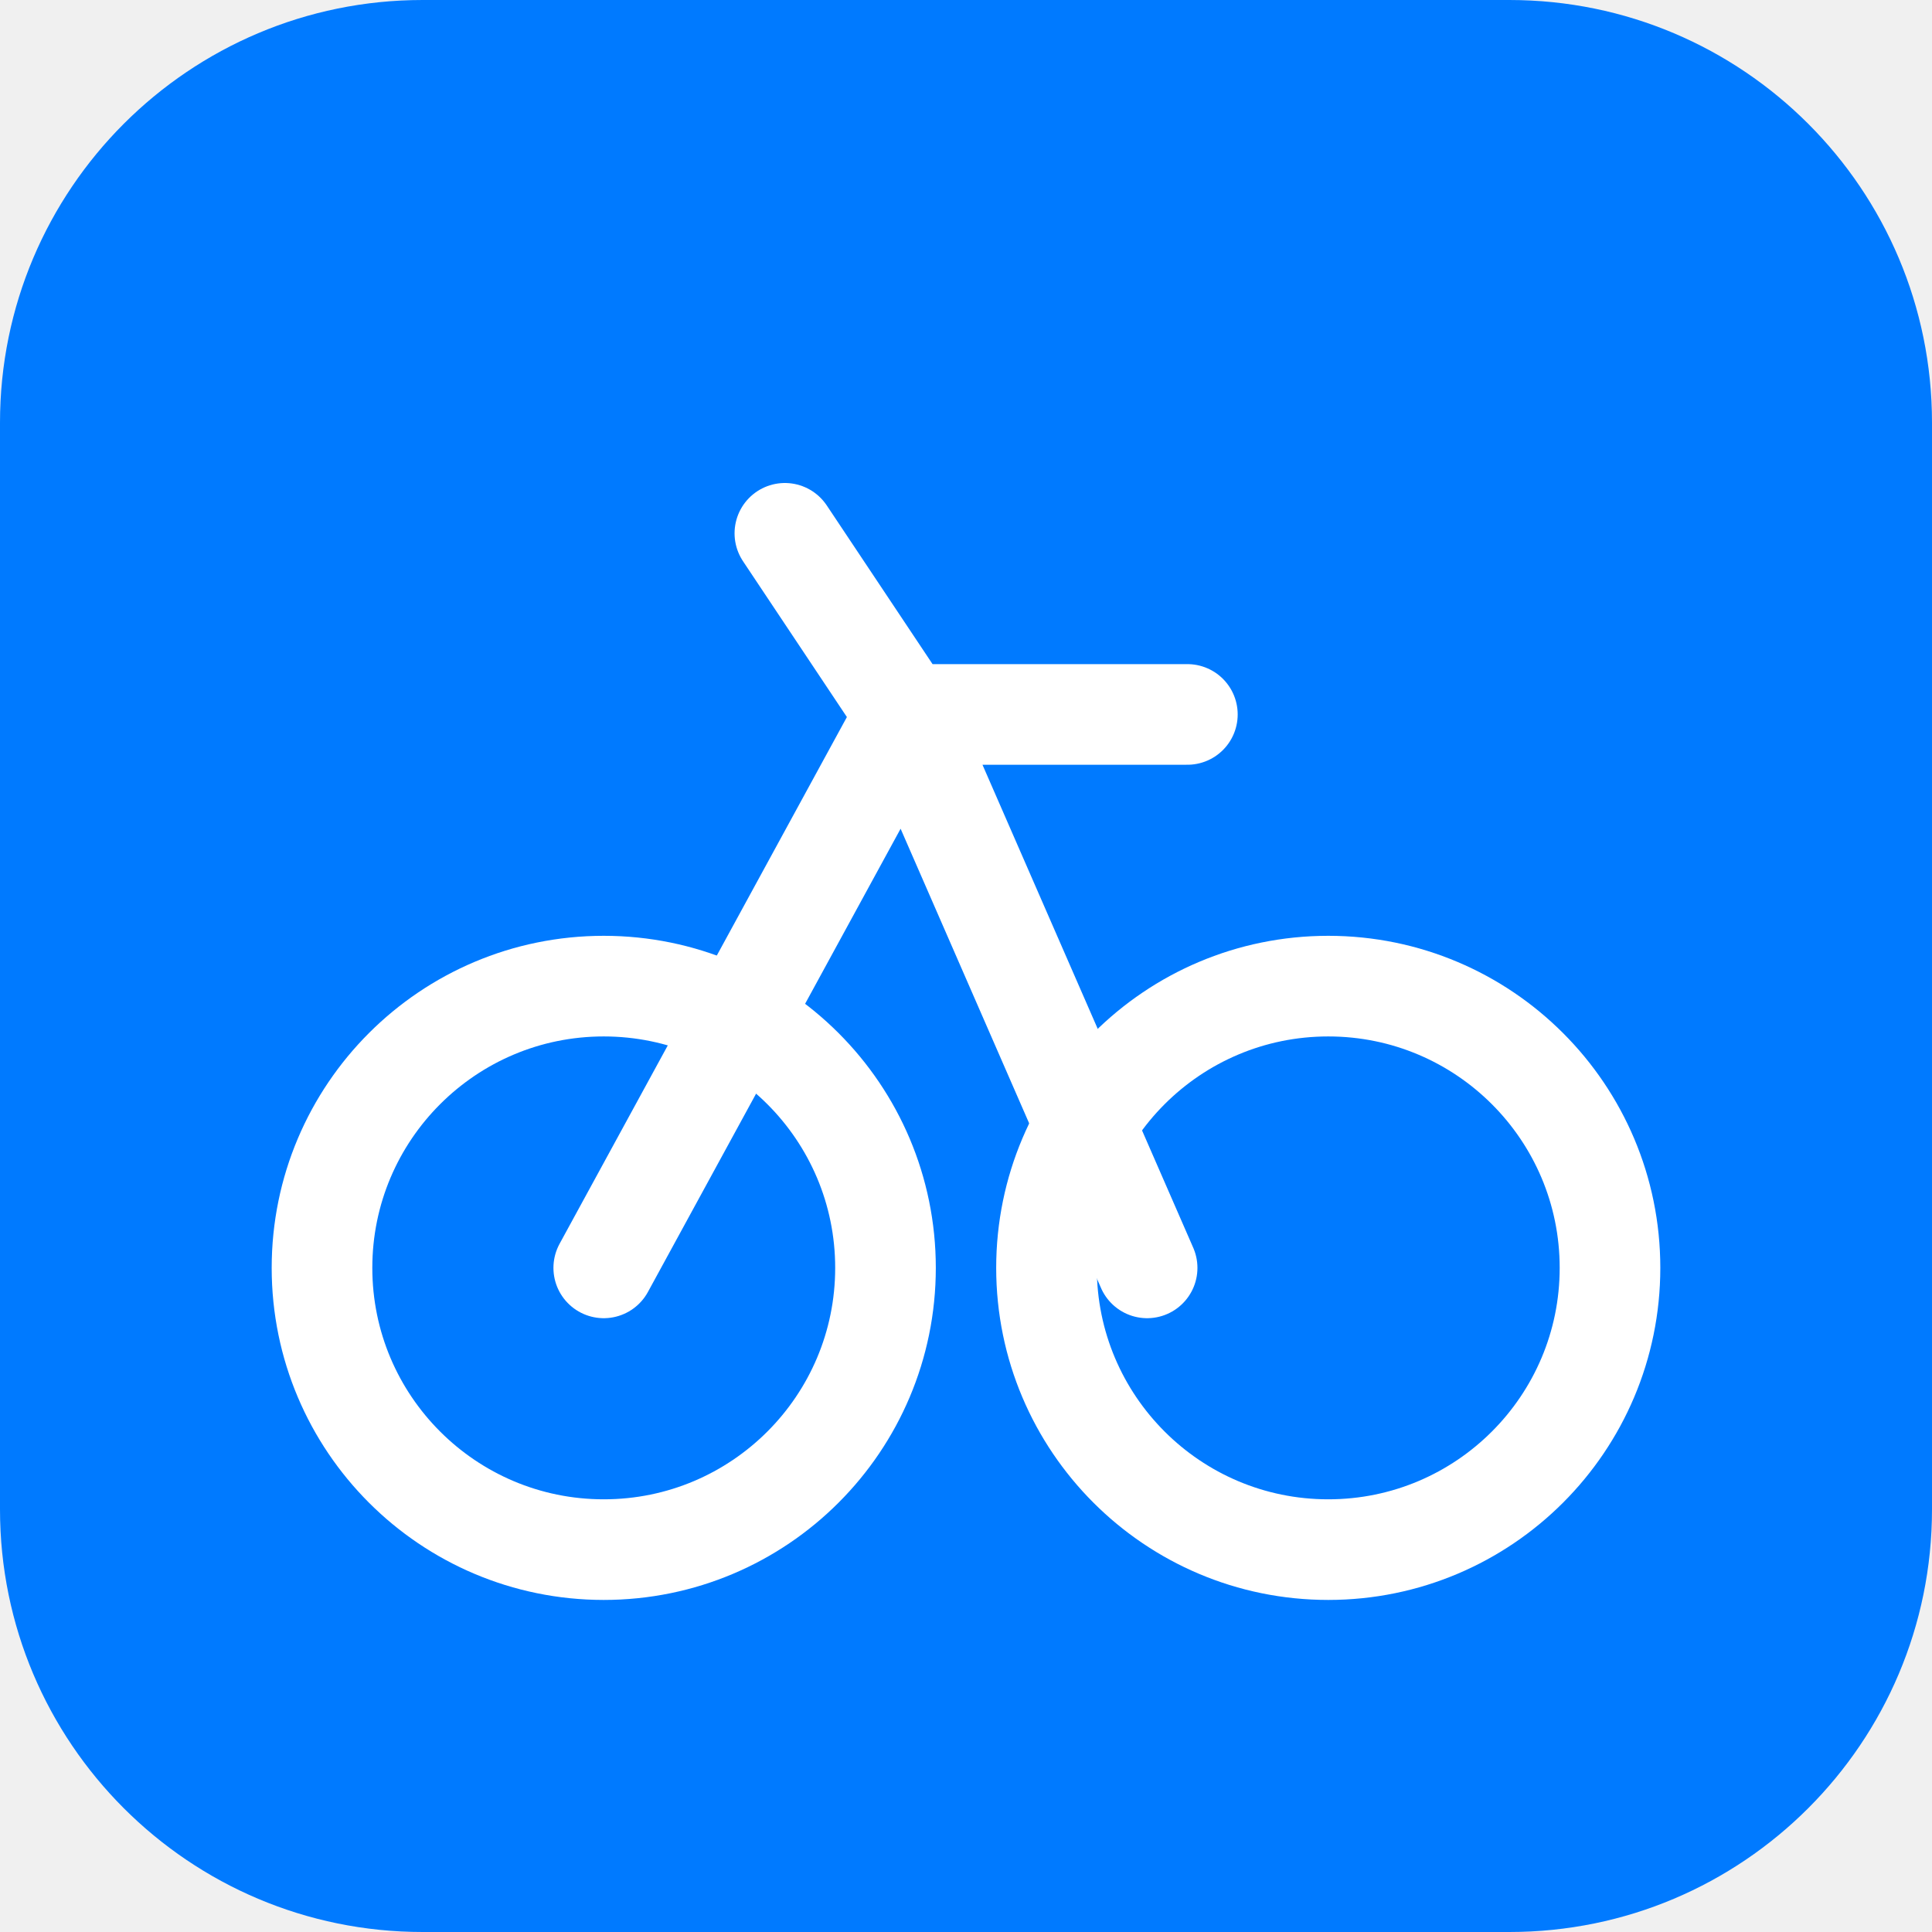
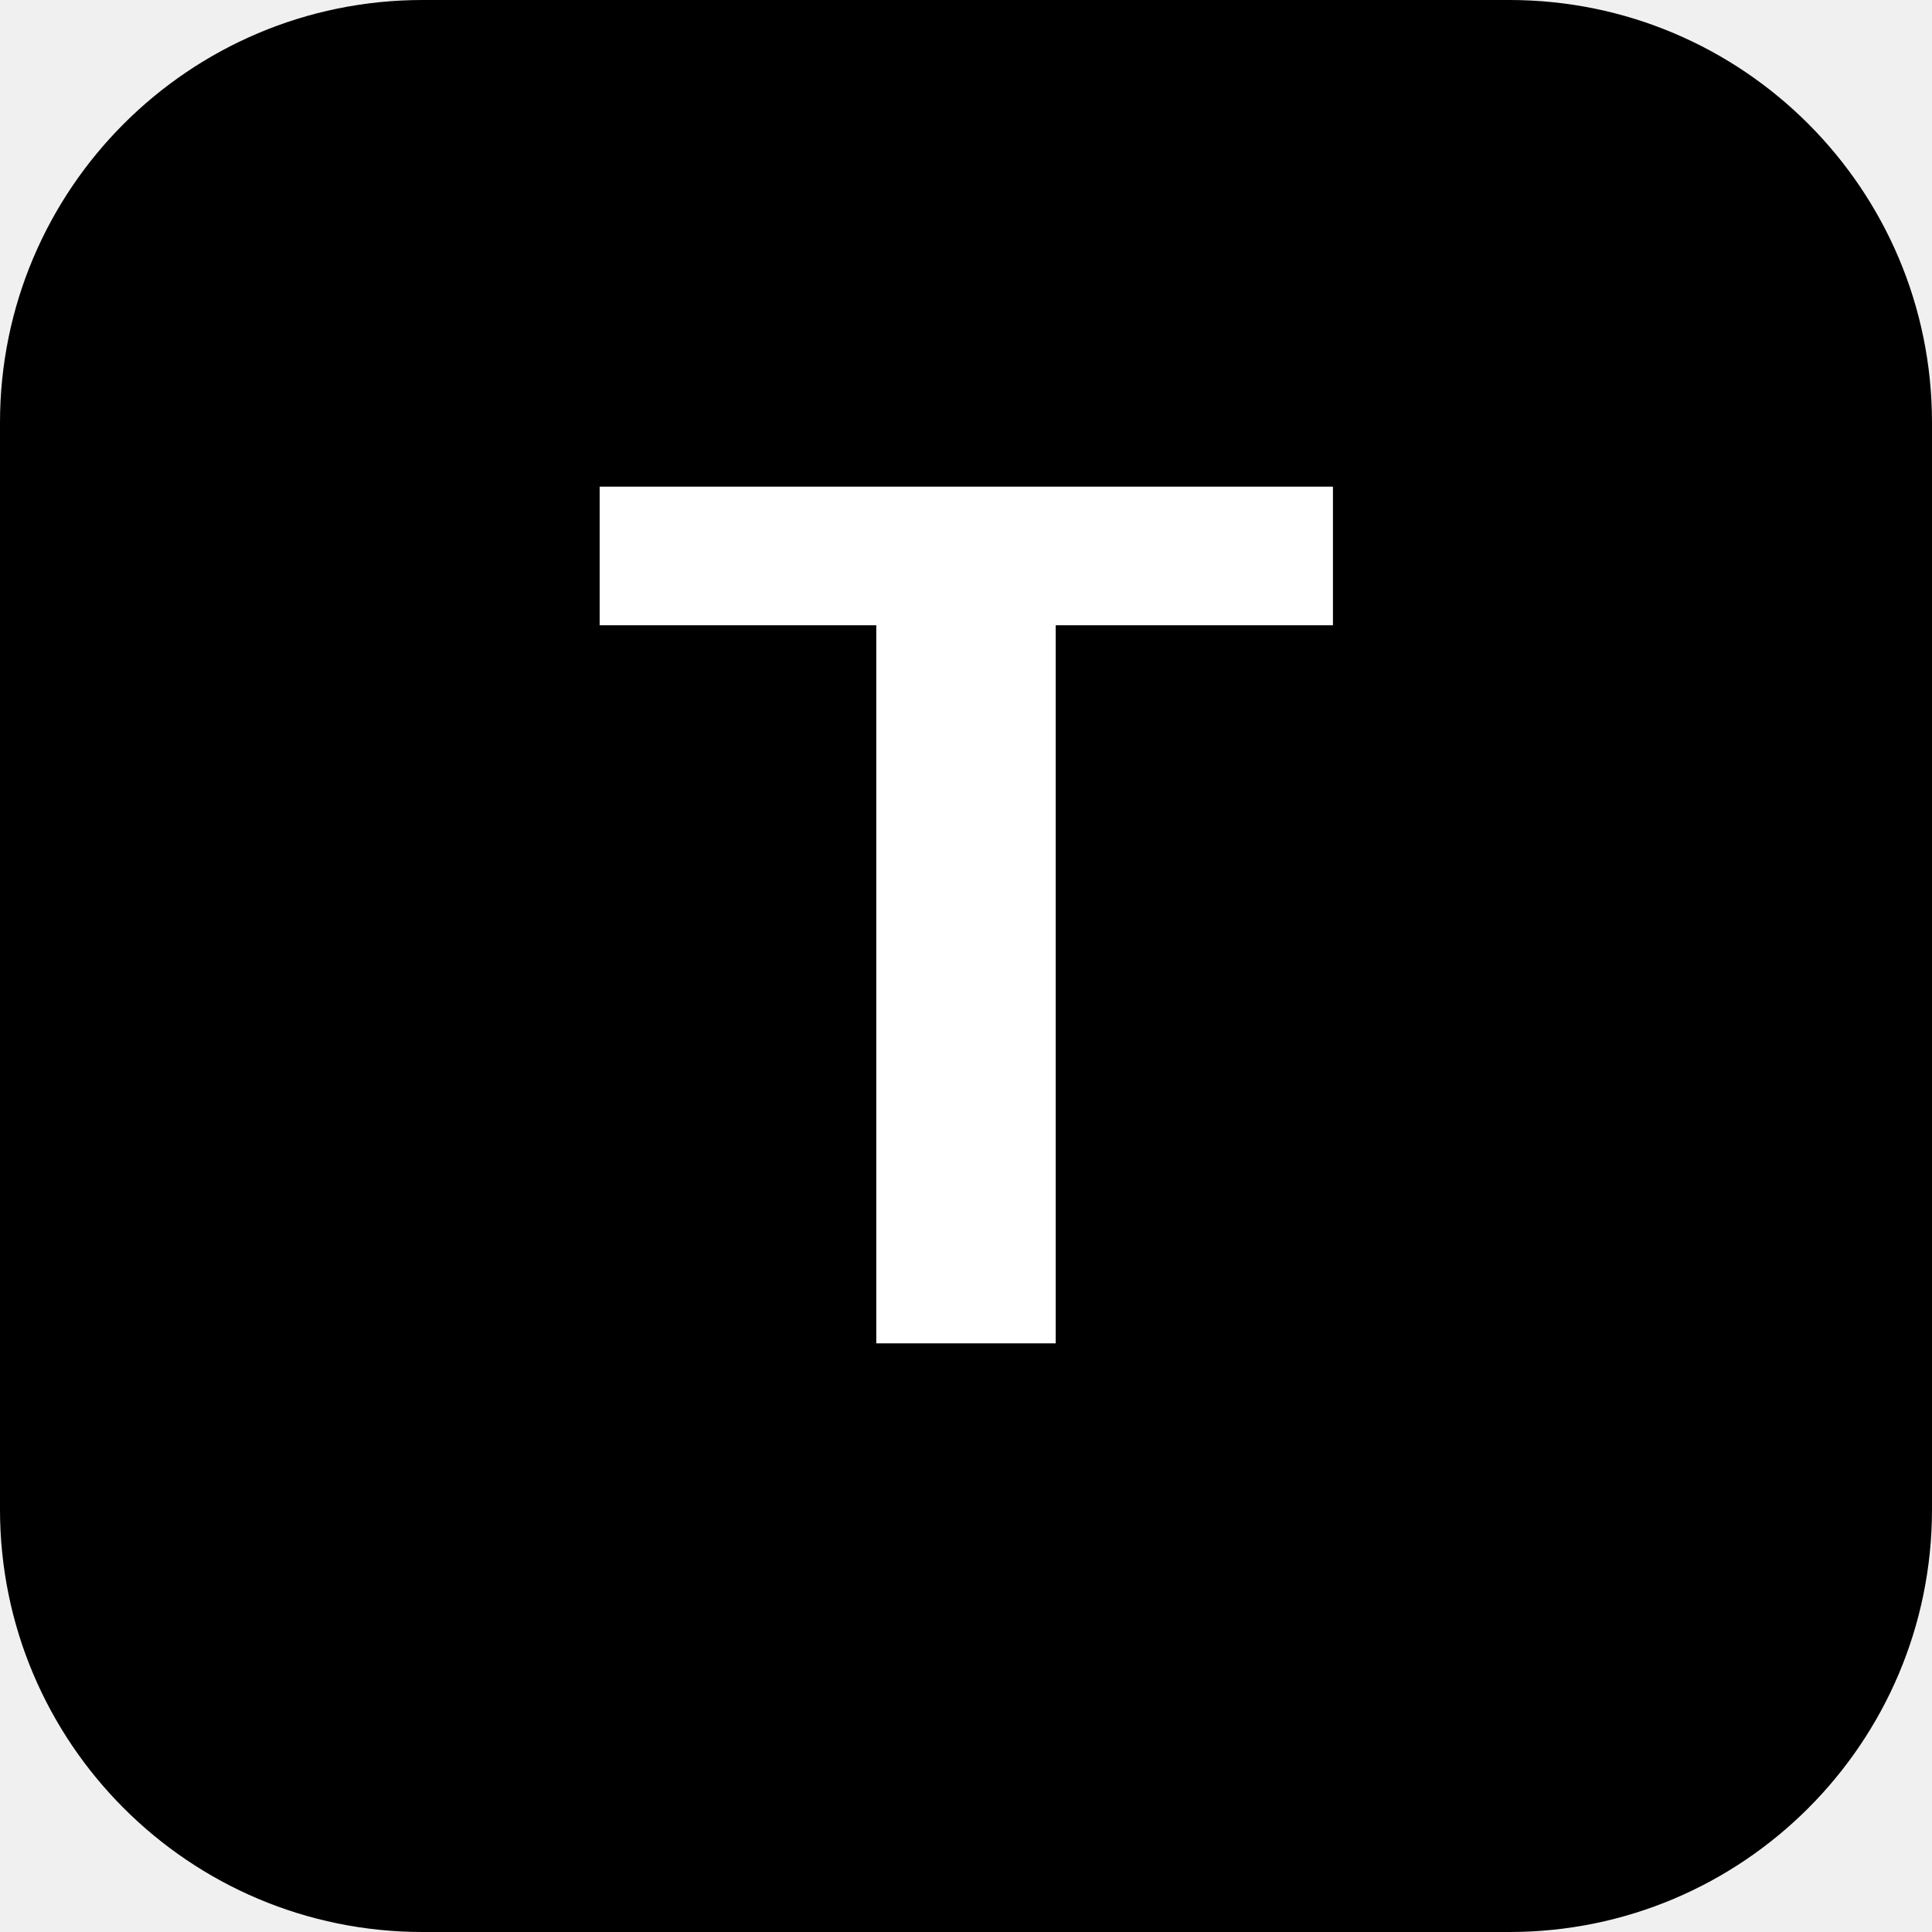
- <svg xmlns="http://www.w3.org/2000/svg" width="192" height="192" viewBox="0 0 192 192">
-   <rect width="192" height="192" rx="42" fill="#007aff" />
-   <circle cx="60" cy="126" r="28" fill="none" stroke="white" stroke-width="10" />
-   <circle cx="132" cy="126" r="28" fill="none" stroke="white" stroke-width="10" />
-   <path d="M60 126l30-55 24 55m-24-55h28m-28 0-12-18" fill="none" stroke="white" stroke-width="10" stroke-linecap="round" stroke-linejoin="round" />
+ <svg xmlns="http://www.w3.org/2000/svg" width="512" height="512" viewBox="0 0 512 512">
+   <rect width="512" height="512" rx="112" fill="#000000" />
+   <text x="256" y="356" text-anchor="middle" font-family="-apple-system,BlinkMacSystemFont,'Helvetica Neue',Arial,sans-serif" font-size="330" font-weight="700" fill="#ffffff">T</text>
</svg>
